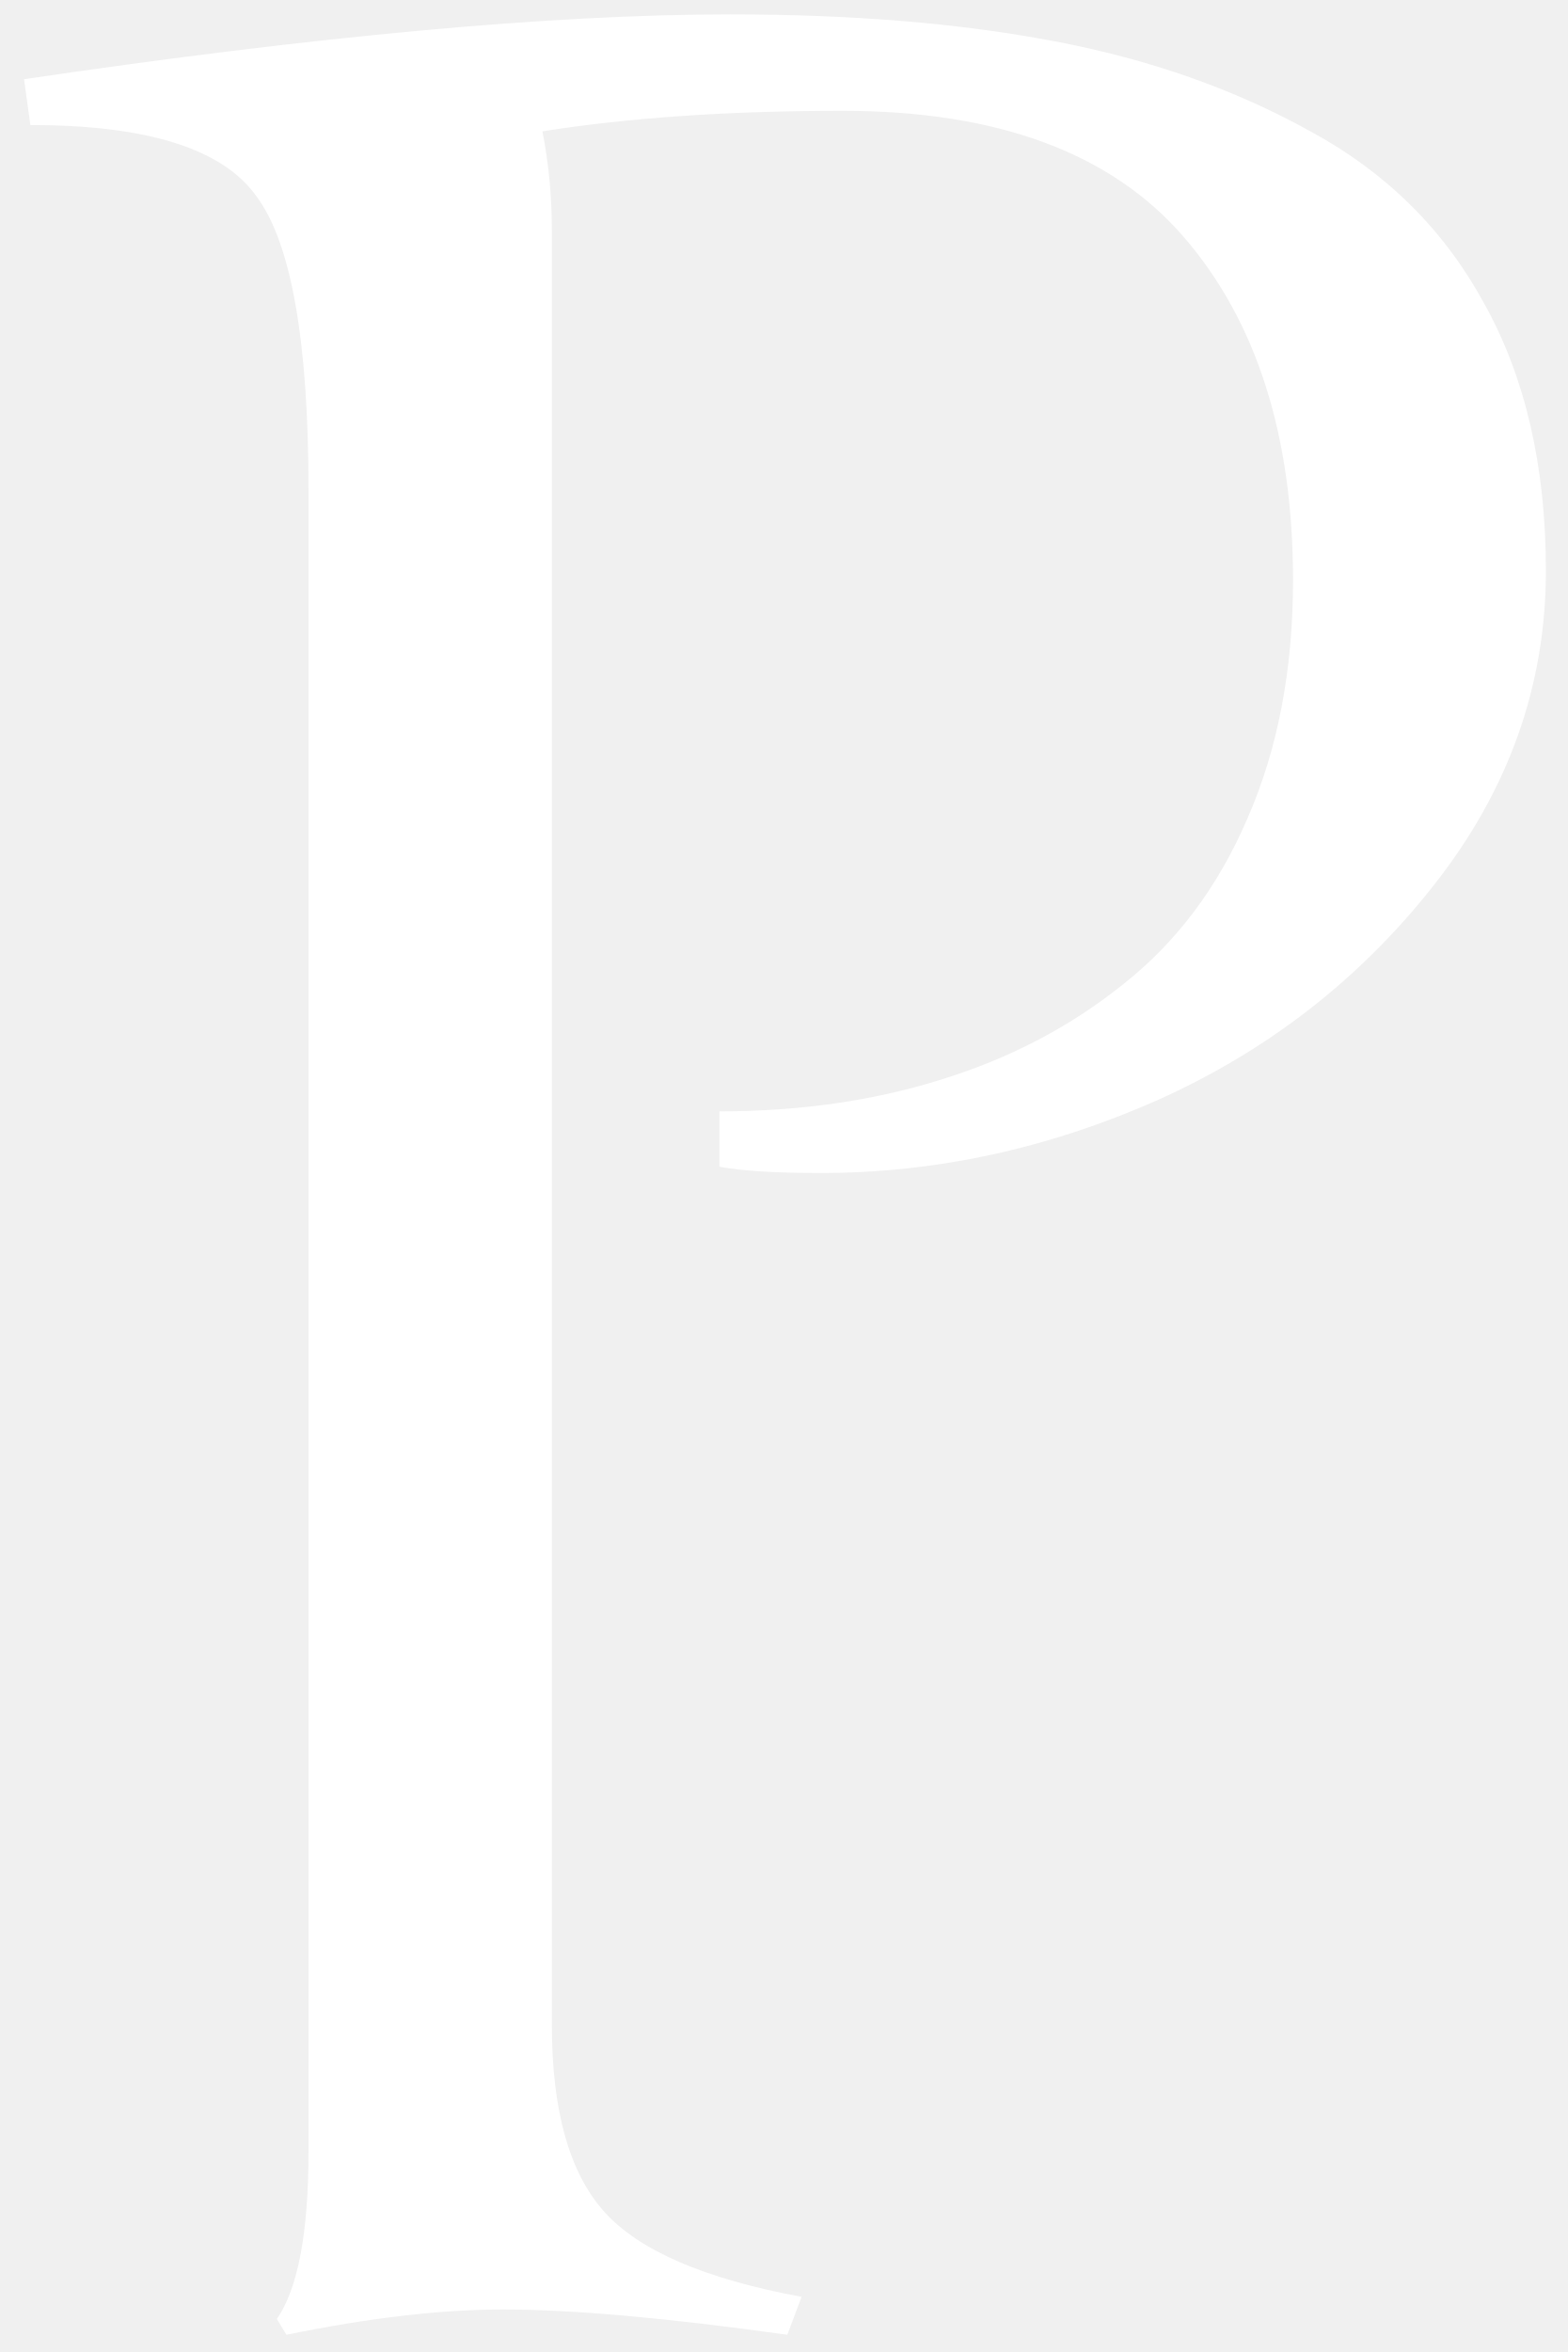
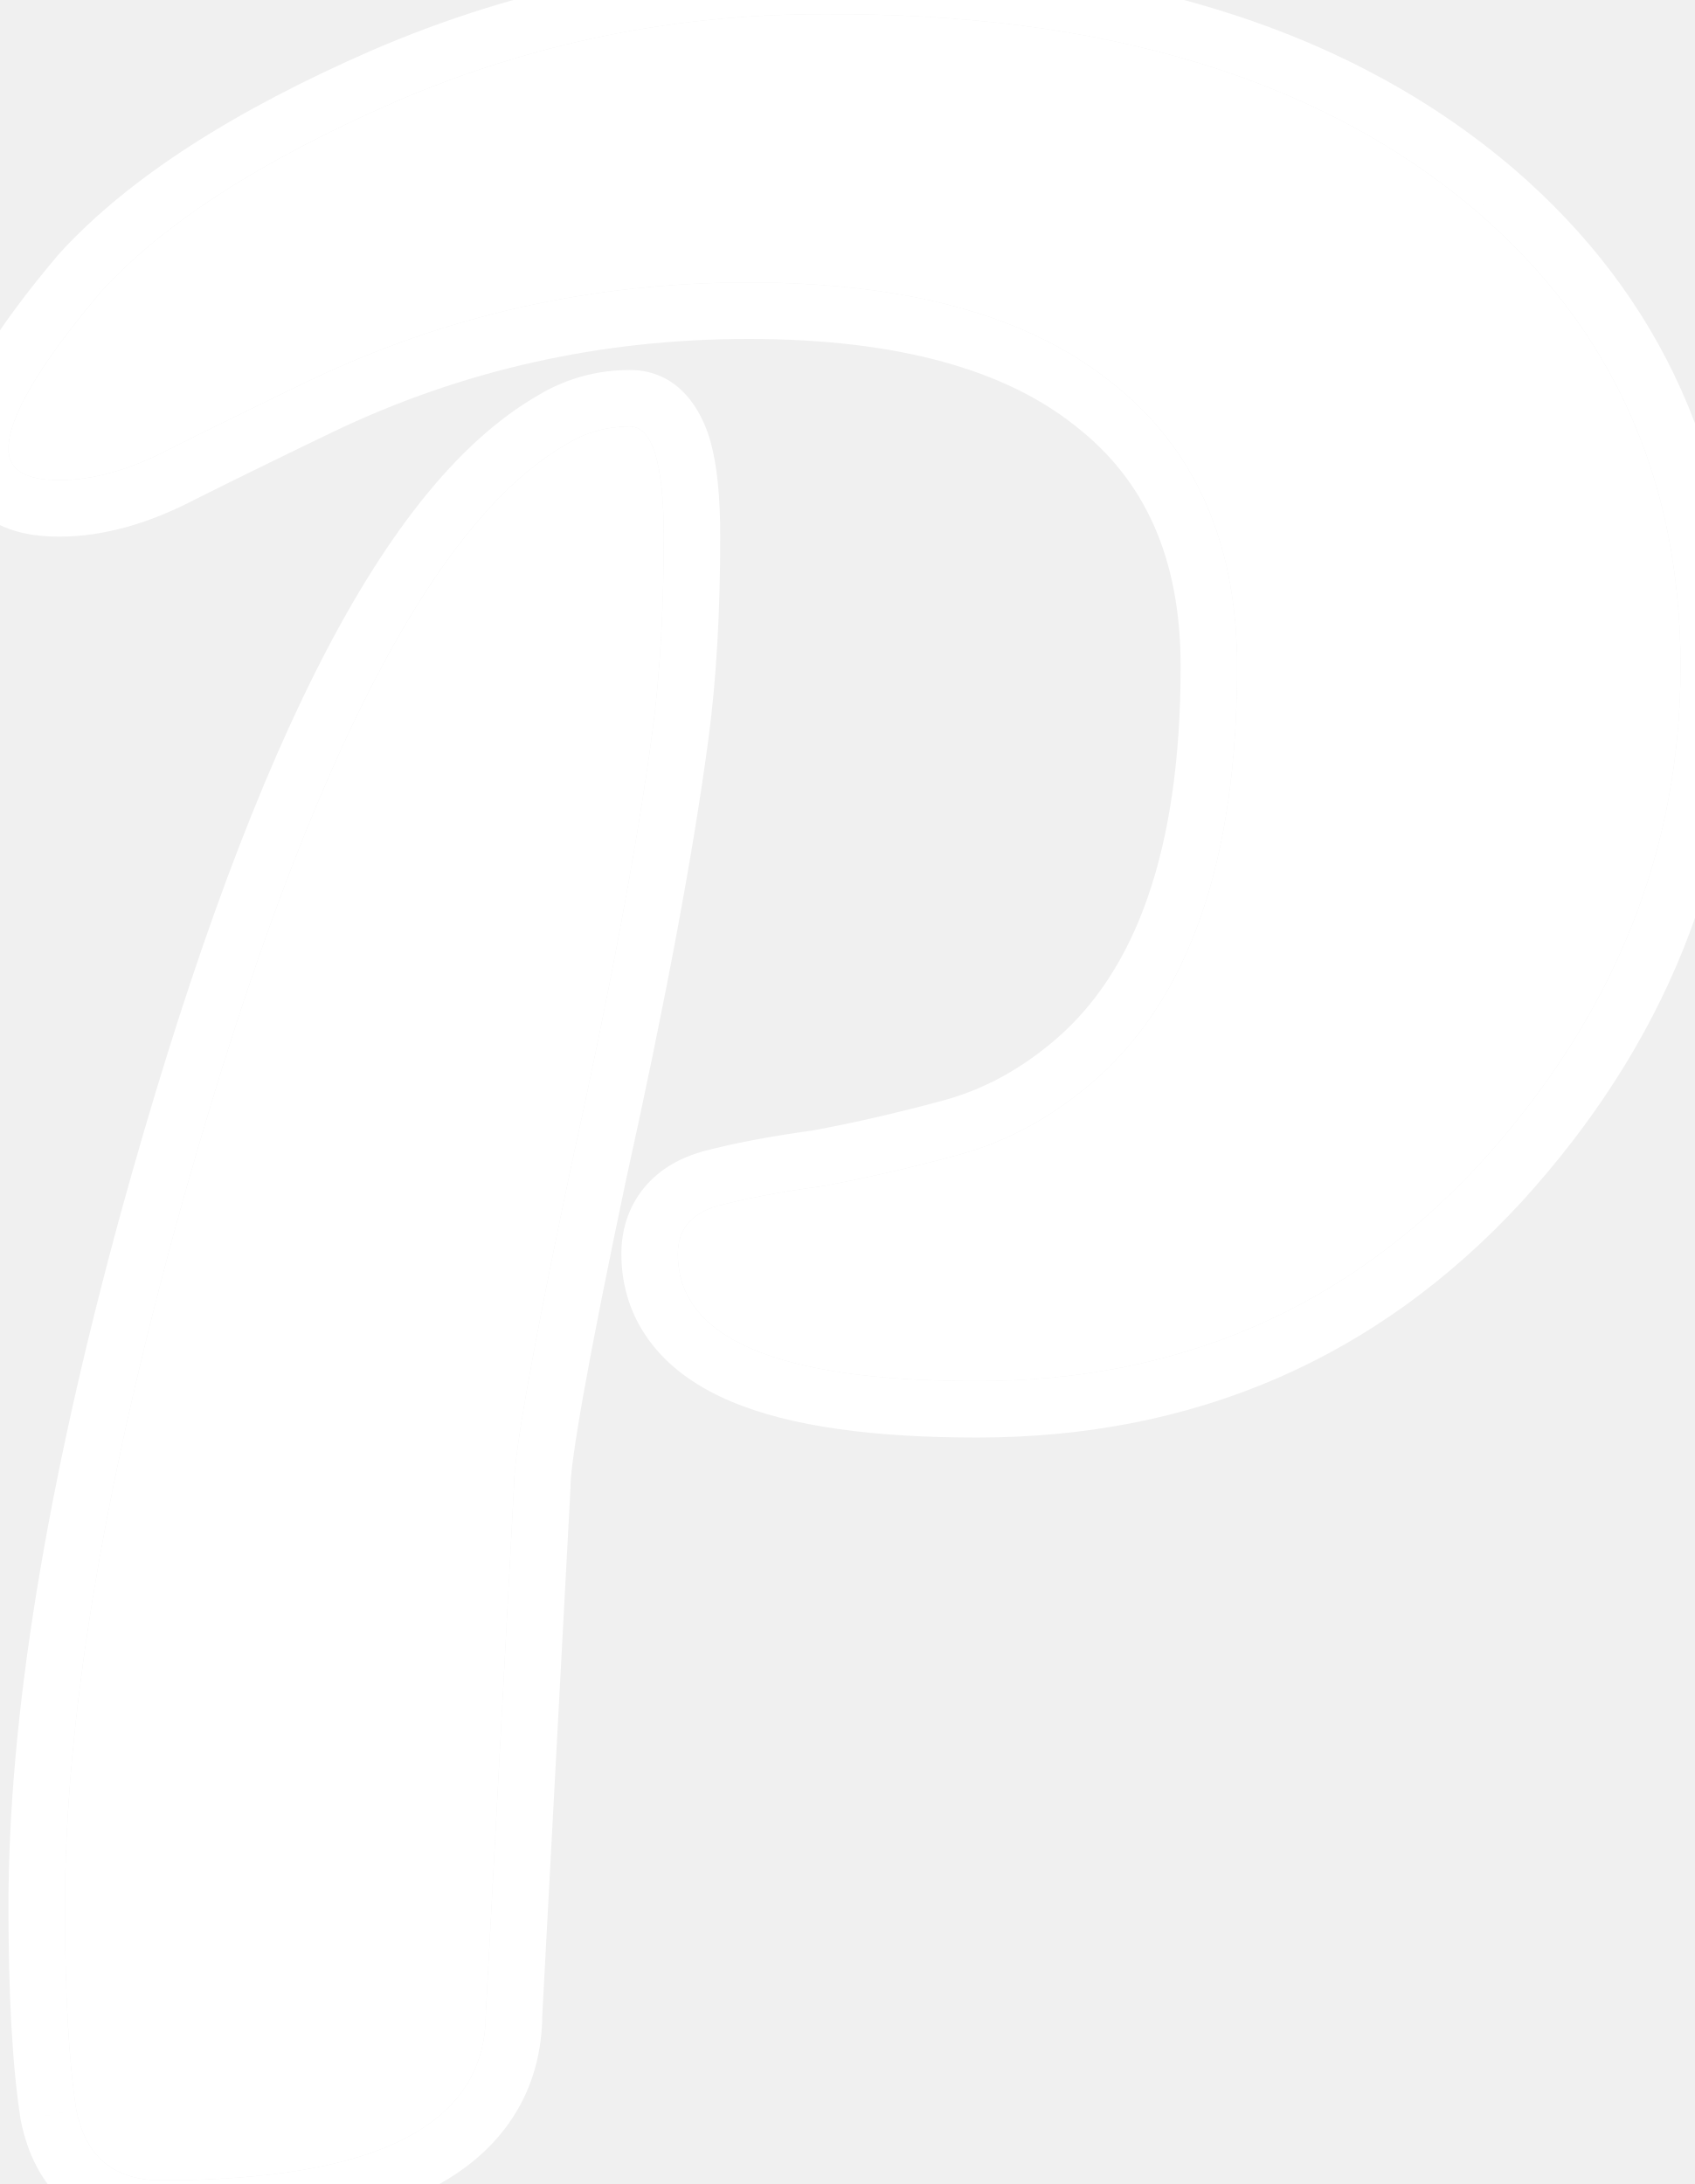
- <svg xmlns="http://www.w3.org/2000/svg" width="62" height="93" viewBox="0 0 62 93" fill="none">
-   <path d="M21.826 9.132V80.069C21.826 83.444 22.513 85.903 23.888 87.444C25.263 88.986 27.867 90.111 31.701 90.819L31.138 92.319C26.388 91.653 22.638 91.319 19.888 91.319C17.43 91.319 14.576 91.653 11.326 92.319L10.951 91.694C11.784 90.486 12.201 88.278 12.201 85.069V19.382C12.201 13.465 11.513 9.59 10.138 7.757C8.805 5.882 5.826 4.944 1.201 4.944L0.951 3.132C12.534 1.423 21.847 0.569 28.888 0.569C33.722 0.569 37.992 0.923 41.701 1.632C45.451 2.34 48.826 3.527 51.826 5.194C54.826 6.819 57.117 9.09 58.701 12.007C60.326 14.923 61.138 18.444 61.138 22.569C61.138 27.111 59.659 31.257 56.701 35.007C53.784 38.715 50.138 41.548 45.763 43.507C41.43 45.423 36.992 46.382 32.451 46.382C30.659 46.382 29.326 46.298 28.451 46.132V43.944C31.617 43.944 34.534 43.528 37.201 42.694C39.909 41.861 42.305 40.611 44.388 38.944C46.513 37.278 48.159 35.09 49.326 32.382C50.534 29.632 51.138 26.486 51.138 22.944C51.138 17.236 49.701 12.715 46.826 9.382C43.951 6.048 39.451 4.382 33.326 4.382C28.826 4.382 24.867 4.652 21.451 5.194C21.701 6.444 21.826 7.757 21.826 9.132Z" fill="white" />
+ <svg xmlns="http://www.w3.org/2000/svg" width="90" height="116" viewBox="0 0 90 116" fill="none">
+   <mask id="path-1-outside-1_0_1" maskUnits="userSpaceOnUse" x="-2.894" y="-2.447" width="96" height="122" fill="black">
+     <rect fill="white" x="-2.894" y="-2.447" width="96" height="122" />
+     <path d="M25.799 106.953C25.799 112.853 20.049 115.803 8.549 115.803C6.049 115.803 4.549 114.553 4.049 112.053C3.649 109.453 3.449 105.853 3.449 101.253C3.449 91.553 5.399 79.553 9.299 65.253C15.799 41.653 22.749 27.753 30.149 23.553C31.149 22.953 32.249 22.653 33.449 22.653C34.649 22.653 35.249 24.603 35.249 28.503C35.249 32.403 35.049 35.853 34.649 38.853C33.849 44.853 32.399 52.603 30.299 62.103C28.299 71.603 27.299 77.203 27.299 78.903L25.799 106.953ZM35.999 66.603C35.999 65.303 36.699 64.453 38.099 64.053C39.599 63.653 41.449 63.303 43.649 63.003C45.849 62.603 48.249 62.053 50.849 61.353C53.449 60.653 55.849 59.353 58.049 57.453C63.149 53.053 65.699 45.703 65.699 35.403C65.699 28.803 63.449 23.753 58.949 20.253C54.549 16.753 48.149 15.003 39.749 15.003C31.449 15.003 23.649 16.753 16.349 20.253C13.649 21.553 11.199 22.753 8.999 23.853C6.899 24.953 4.949 25.503 3.149 25.503C1.349 25.503 0.449 24.953 0.449 23.853C0.449 22.153 2.099 19.353 5.399 15.453C8.699 11.853 13.899 8.503 20.999 5.403C28.199 2.303 35.749 0.753 43.649 0.753C58.549 0.653 70.149 4.153 78.449 11.253C85.649 17.453 89.249 25.503 89.249 35.403C89.249 45.203 85.699 54.003 78.599 61.803C71.499 69.503 62.599 73.353 51.899 73.353C41.299 73.353 35.999 71.103 35.999 66.603Z" />
+   </mask>
+   <path d="M25.799 106.953C25.799 112.853 20.049 115.803 8.549 115.803C6.049 115.803 4.549 114.553 4.049 112.053C3.649 109.453 3.449 105.853 3.449 101.253C3.449 91.553 5.399 79.553 9.299 65.253C15.799 41.653 22.749 27.753 30.149 23.553C31.149 22.953 32.249 22.653 33.449 22.653C34.649 22.653 35.249 24.603 35.249 28.503C35.249 32.403 35.049 35.853 34.649 38.853C33.849 44.853 32.399 52.603 30.299 62.103C28.299 71.603 27.299 77.203 27.299 78.903L25.799 106.953ZM35.999 66.603C35.999 65.303 36.699 64.453 38.099 64.053C39.599 63.653 41.449 63.303 43.649 63.003C45.849 62.603 48.249 62.053 50.849 61.353C53.449 60.653 55.849 59.353 58.049 57.453C63.149 53.053 65.699 45.703 65.699 35.403C65.699 28.803 63.449 23.753 58.949 20.253C54.549 16.753 48.149 15.003 39.749 15.003C31.449 15.003 23.649 16.753 16.349 20.253C13.649 21.553 11.199 22.753 8.999 23.853C6.899 24.953 4.949 25.503 3.149 25.503C1.349 25.503 0.449 24.953 0.449 23.853C0.449 22.153 2.099 19.353 5.399 15.453C8.699 11.853 13.899 8.503 20.999 5.403C28.199 2.303 35.749 0.753 43.649 0.753C58.549 0.653 70.149 4.153 78.449 11.253C85.649 17.453 89.249 25.503 89.249 35.403C89.249 45.203 85.699 54.003 78.599 61.803C71.499 69.503 62.599 73.353 51.899 73.353C41.299 73.353 35.999 71.103 35.999 66.603Z" fill="white" />
+   <path d="M25.799 106.953L22.804 106.793L22.799 106.873V106.953H25.799ZM4.049 112.053L1.084 112.509L1.095 112.576L1.108 112.642L4.049 112.053ZM9.299 65.253L6.407 64.457L6.405 64.464L9.299 65.253ZM30.149 23.553L31.63 26.162L31.662 26.144L31.693 26.126L30.149 23.553ZM34.649 38.853L31.676 38.457L31.676 38.457L34.649 38.853ZM30.299 62.103L27.37 61.456L27.367 61.47L27.364 61.485L30.299 62.103ZM27.299 78.903L30.295 79.063L30.299 78.983V78.903H27.299ZM38.099 64.053L37.326 61.154L37.301 61.161L37.275 61.169L38.099 64.053ZM43.649 63.003L44.055 65.976L44.121 65.967L44.186 65.955L43.649 63.003ZM50.849 61.353L51.629 64.25L51.629 64.25L50.849 61.353ZM58.049 57.453L56.09 55.182L56.089 55.183L58.049 57.453ZM58.949 20.253L57.082 22.601L57.095 22.611L57.108 22.621L58.949 20.253ZM16.349 20.253L15.052 17.548L15.048 17.55L16.349 20.253ZM8.999 23.853L7.658 21.17L7.632 21.183L7.607 21.196L8.999 23.853ZM5.399 15.453L3.188 13.426L3.148 13.47L3.109 13.515L5.399 15.453ZM20.999 5.403L19.813 2.648L19.806 2.651L19.799 2.654L20.999 5.403ZM43.649 0.753V3.753H43.66L43.67 3.753L43.649 0.753ZM78.449 11.253L80.407 8.98L80.4 8.974L78.449 11.253ZM78.599 61.803L80.805 63.837L80.811 63.83L80.818 63.823L78.599 61.803ZM22.799 106.953C22.799 107.919 22.572 108.627 22.206 109.191C21.83 109.769 21.193 110.37 20.117 110.922C17.879 112.07 14.14 112.803 8.549 112.803V118.803C14.459 118.803 19.345 118.062 22.856 116.26C24.656 115.337 26.175 114.093 27.237 112.46C28.308 110.811 28.799 108.938 28.799 106.953H22.799ZM8.549 112.803C7.8 112.803 7.544 112.623 7.47 112.561C7.389 112.493 7.148 112.25 6.991 111.465L1.108 112.642C1.451 114.356 2.21 115.988 3.629 117.17C5.054 118.358 6.798 118.803 8.549 118.803V112.803ZM7.015 111.597C6.649 109.219 6.449 105.795 6.449 101.253H0.449C0.449 105.911 0.65 109.687 1.084 112.509L7.015 111.597ZM6.449 101.253C6.449 91.921 8.331 80.206 12.194 66.043L6.405 64.464C2.468 78.901 0.449 91.186 0.449 101.253H6.449ZM12.192 66.05C15.416 54.344 18.717 45.176 22.07 38.47C25.469 31.672 28.723 27.812 31.63 26.162L28.669 20.944C24.176 23.494 20.255 28.684 16.704 35.787C13.107 42.981 9.683 52.563 6.407 64.457L12.192 66.05ZM31.693 26.126C32.213 25.814 32.777 25.653 33.449 25.653V19.653C31.722 19.653 30.086 20.093 28.606 20.981L31.693 26.126ZM33.449 25.653C32.819 25.653 32.309 25.353 32.032 25.054C31.834 24.838 31.85 24.731 31.932 24.998C32.097 25.534 32.249 26.632 32.249 28.503H38.249C38.249 26.474 38.102 24.648 37.667 23.233C37.29 22.009 36.182 19.653 33.449 19.653V25.653ZM32.249 28.503C32.249 32.306 32.054 35.619 31.676 38.457L37.623 39.25C38.045 36.087 38.249 32.5 38.249 28.503H32.249ZM31.676 38.457C30.892 44.338 29.461 51.995 27.37 61.456L33.229 62.751C35.337 53.211 36.807 45.369 37.623 39.25L31.676 38.457ZM27.364 61.485C26.361 66.248 25.604 70.057 25.096 72.901C24.608 75.635 24.299 77.736 24.299 78.903H30.299C30.299 78.37 30.491 76.821 31.003 73.956C31.495 71.2 32.238 67.459 33.235 62.721L27.364 61.485ZM24.304 78.743L22.804 106.793L28.795 107.113L30.295 79.063L24.304 78.743ZM38.999 66.603C38.999 66.547 39.007 66.569 38.983 66.641C38.958 66.72 38.91 66.813 38.84 66.898C38.697 67.072 38.623 67.024 38.924 66.938L37.275 61.169C36.176 61.483 35.052 62.059 34.209 63.084C33.339 64.139 32.999 65.389 32.999 66.603H38.999ZM38.872 66.952C40.212 66.595 41.931 66.265 44.055 65.976L43.244 60.031C40.968 60.341 38.986 60.712 37.326 61.154L38.872 66.952ZM44.186 65.955C46.482 65.537 48.965 64.968 51.629 64.25L50.069 58.456C47.534 59.139 45.217 59.669 43.113 60.052L44.186 65.955ZM51.629 64.25C54.699 63.424 57.496 61.895 60.01 59.724L56.089 55.183C54.202 56.812 52.2 57.883 50.069 58.456L51.629 64.25ZM60.009 59.725C66.054 54.509 68.699 46.112 68.699 35.403H62.699C62.699 45.294 60.245 51.597 56.09 55.182L60.009 59.725ZM68.699 35.403C68.699 28.042 66.143 22.048 60.791 17.885L57.108 22.621C60.756 25.459 62.699 29.564 62.699 35.403H68.699ZM60.817 17.905C55.68 13.819 48.507 12.003 39.749 12.003V18.003C47.792 18.003 53.419 19.687 57.082 22.601L60.817 17.905ZM39.749 12.003C31.012 12.003 22.768 13.849 15.052 17.548L17.646 22.958C24.531 19.657 31.887 18.003 39.749 18.003V12.003ZM15.048 17.55C12.337 18.855 9.874 20.062 7.658 21.17L10.341 26.537C12.525 25.444 14.961 24.251 17.651 22.956L15.048 17.55ZM7.607 21.196C5.806 22.14 4.335 22.503 3.149 22.503V28.503C5.563 28.503 7.993 27.767 10.392 26.511L7.607 21.196ZM3.149 22.503C2.843 22.503 2.658 22.479 2.567 22.46C2.472 22.441 2.541 22.441 2.689 22.531C2.856 22.633 3.083 22.829 3.252 23.139C3.418 23.443 3.449 23.712 3.449 23.853H-2.551C-2.551 25.394 -1.827 26.803 -0.44 27.651C0.707 28.352 2.041 28.503 3.149 28.503V22.503ZM3.449 23.853C3.449 23.893 3.445 23.761 3.575 23.405C3.702 23.06 3.921 22.596 4.272 22.001C4.976 20.806 6.095 19.276 7.69 17.391L3.109 13.515C1.404 15.531 0.048 17.351 -0.898 18.955C-1.788 20.465 -2.551 22.17 -2.551 23.853H3.449ZM7.611 17.48C10.511 14.317 15.284 11.172 22.2 8.153L19.799 2.654C12.515 5.834 6.888 9.389 3.188 13.426L7.611 17.48ZM22.186 8.159C29.008 5.221 36.154 3.753 43.649 3.753V-2.247C35.345 -2.247 27.391 -0.615 19.813 2.648L22.186 8.159ZM43.67 3.753C58.111 3.656 68.92 7.049 76.499 13.533L80.4 8.974C71.379 1.257 58.987 -2.35 43.629 -2.247L43.67 3.753ZM76.492 13.527C82.999 19.13 86.249 26.335 86.249 35.403H92.249C92.249 24.672 88.3 15.777 80.407 8.98L76.492 13.527ZM86.249 35.403C86.249 44.396 83.02 52.49 76.381 59.784L80.818 63.823C88.379 55.516 92.249 46.01 92.249 35.403H86.249ZM76.394 59.77C69.876 66.839 61.782 70.353 51.899 70.353V76.353C63.417 76.353 73.123 72.168 80.805 63.837L76.394 59.77ZM51.899 70.353C46.721 70.353 43.233 69.79 41.147 68.904C40.135 68.475 39.614 68.036 39.353 67.704C39.126 67.415 38.999 67.091 38.999 66.603H32.999C32.999 68.365 33.535 70.01 34.634 71.409C35.698 72.764 37.164 73.732 38.802 74.427C42.015 75.791 46.478 76.353 51.899 76.353V70.353Z" fill="white" mask="url(#path-1-outside-1_0_1)" />
</svg>
